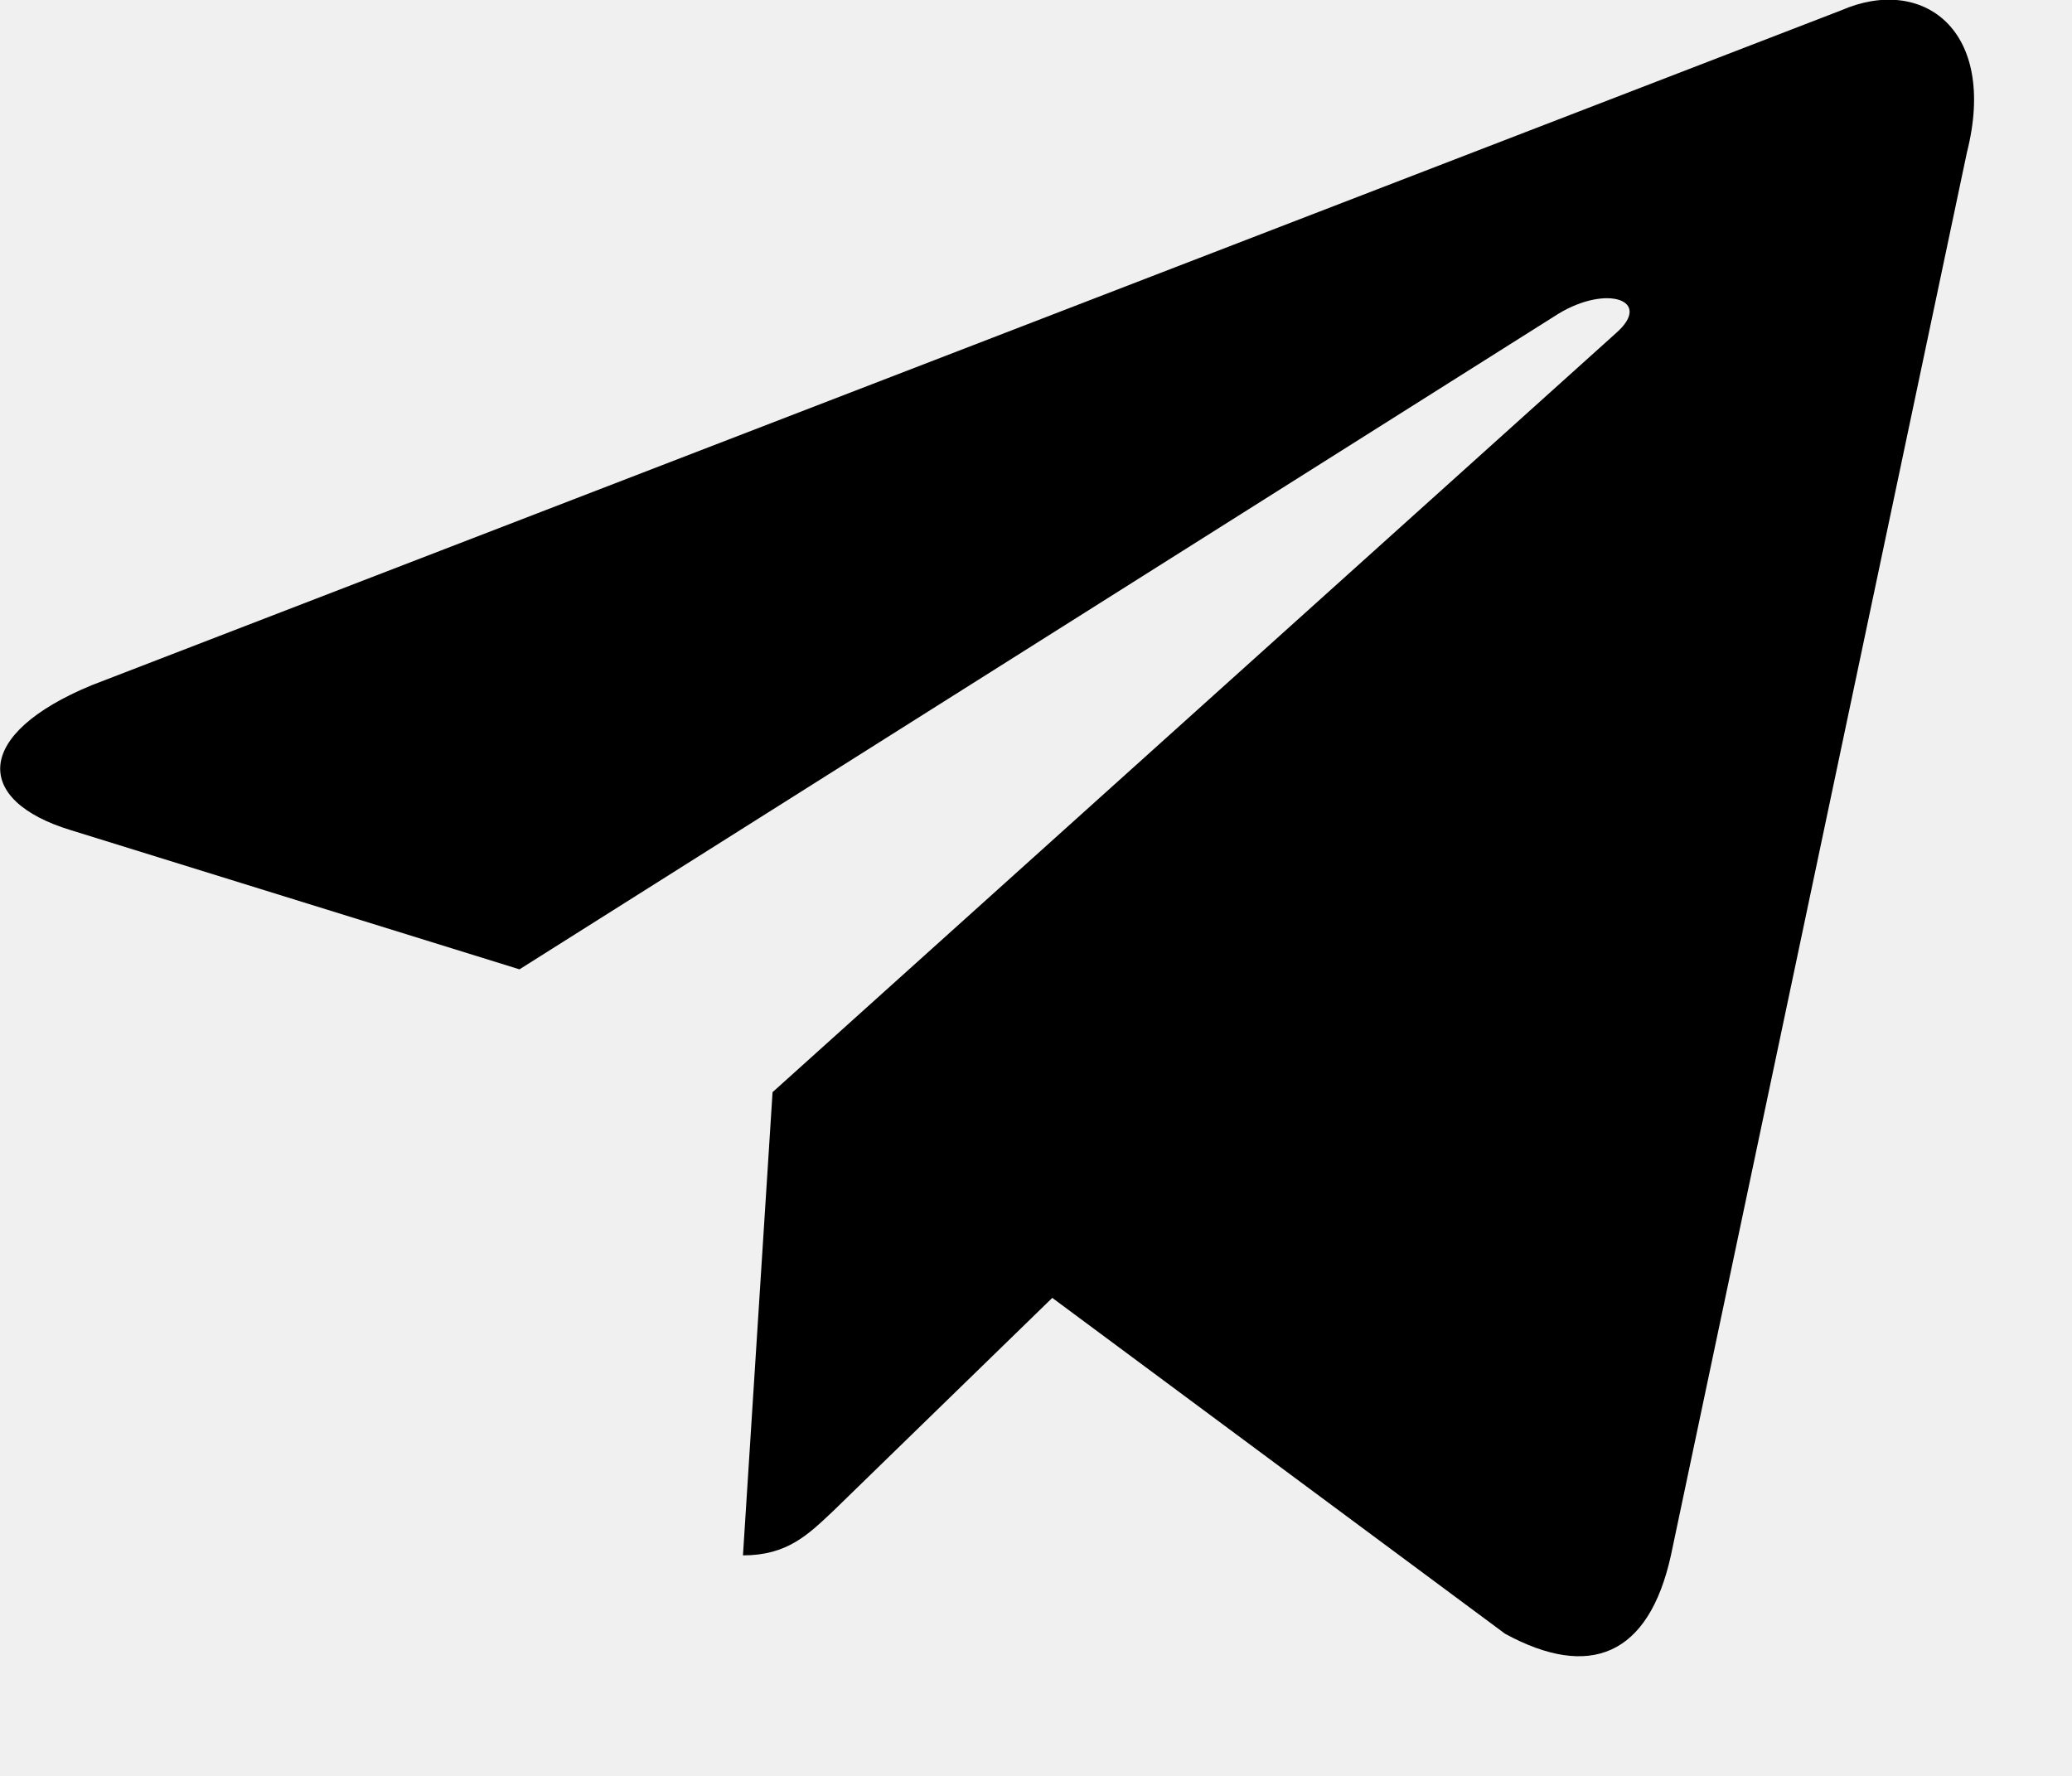
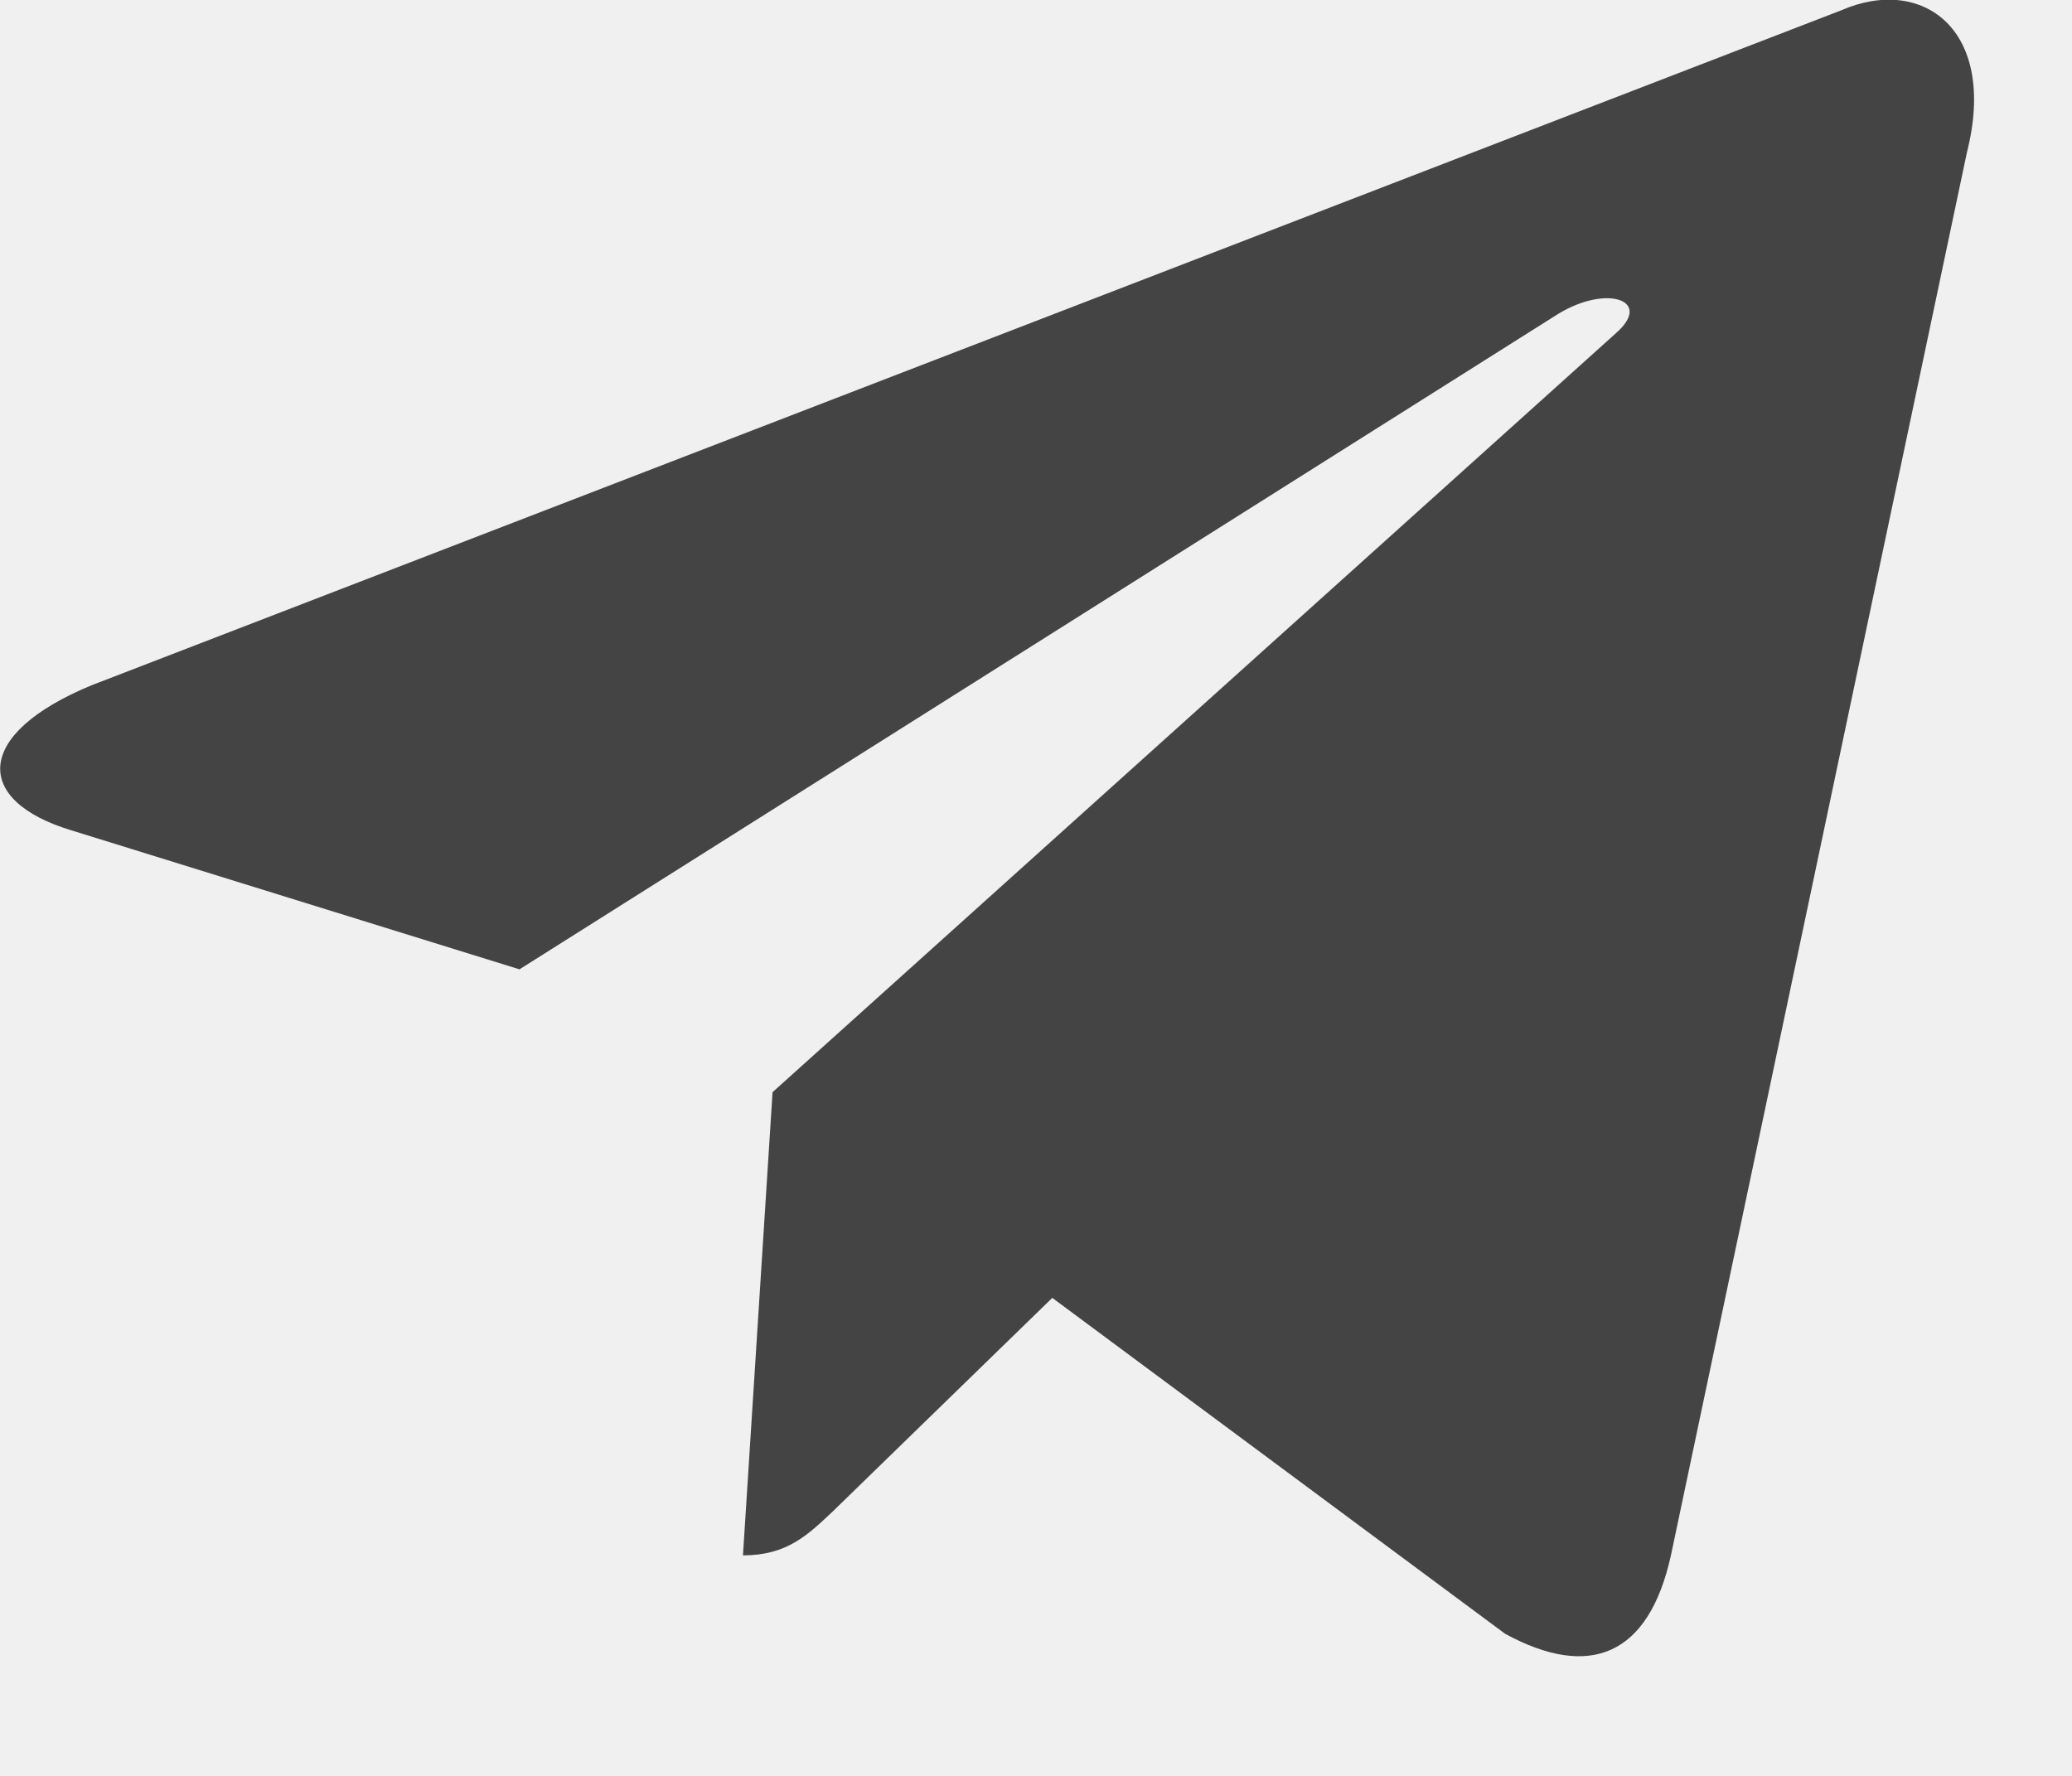
<svg xmlns="http://www.w3.org/2000/svg" width="14" height="12" fill="none" viewBox="0 0 14 12">
  <g clip-path="url(#a)">
-     <path fill="#000" d="M12.44.07.62 4.63c-.8.33-.8.78-.14.98l3.03.94 7.02-4.43c.33-.2.64-.09.39.13l-5.7 5.13-.2 3.13c.3 0 .44-.14.61-.3l1.48-1.44 3.06 2.27c.57.31.97.15 1.12-.53l2-9.48c.21-.83-.3-1.2-.85-.96Z" />
+     <path fill="#444444" d="M12.44.07.62 4.63c-.8.33-.8.78-.14.98l3.03.94 7.02-4.43c.33-.2.64-.09.39.13l-5.7 5.13-.2 3.13c.3 0 .44-.14.61-.3l1.48-1.44 3.06 2.27c.57.31.97.15 1.12-.53l2-9.48c.21-.83-.3-1.2-.85-.96Z" />
  </g>
  <defs>
    <clipPath id="a">
      <path fill="#fff" d="M0 0h14v12H0z" />
    </clipPath>
  </defs>
</svg>
